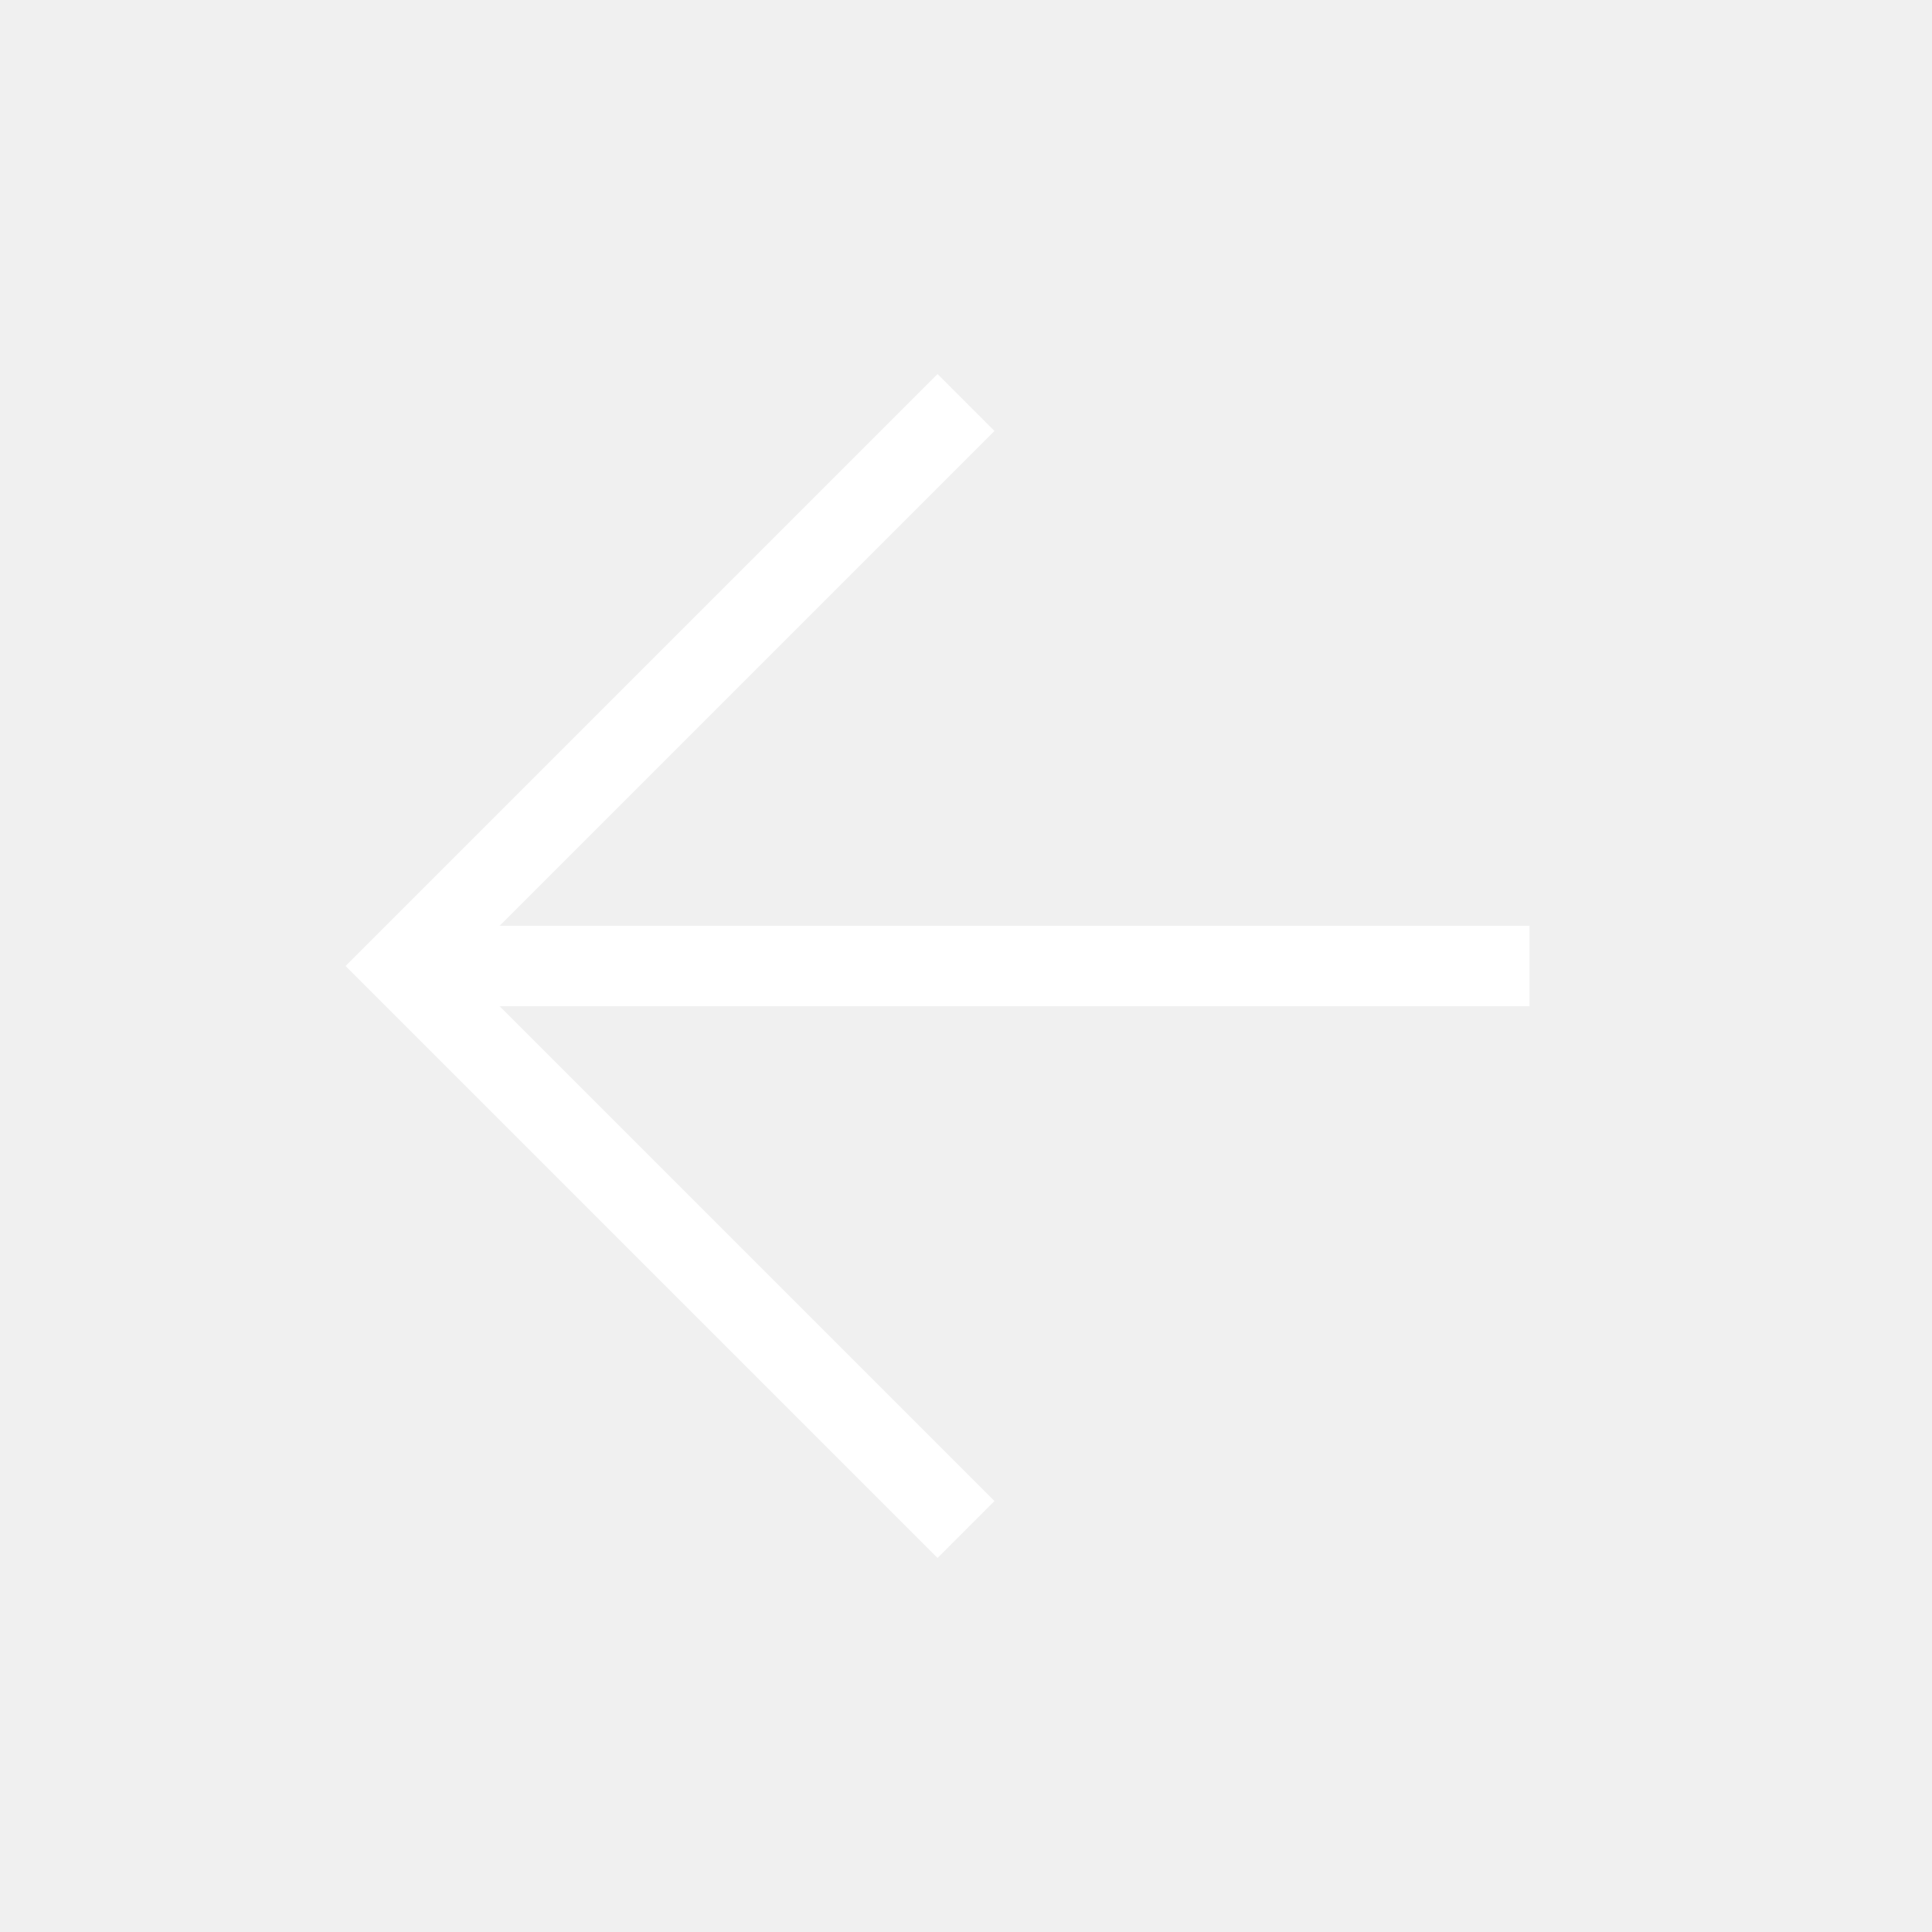
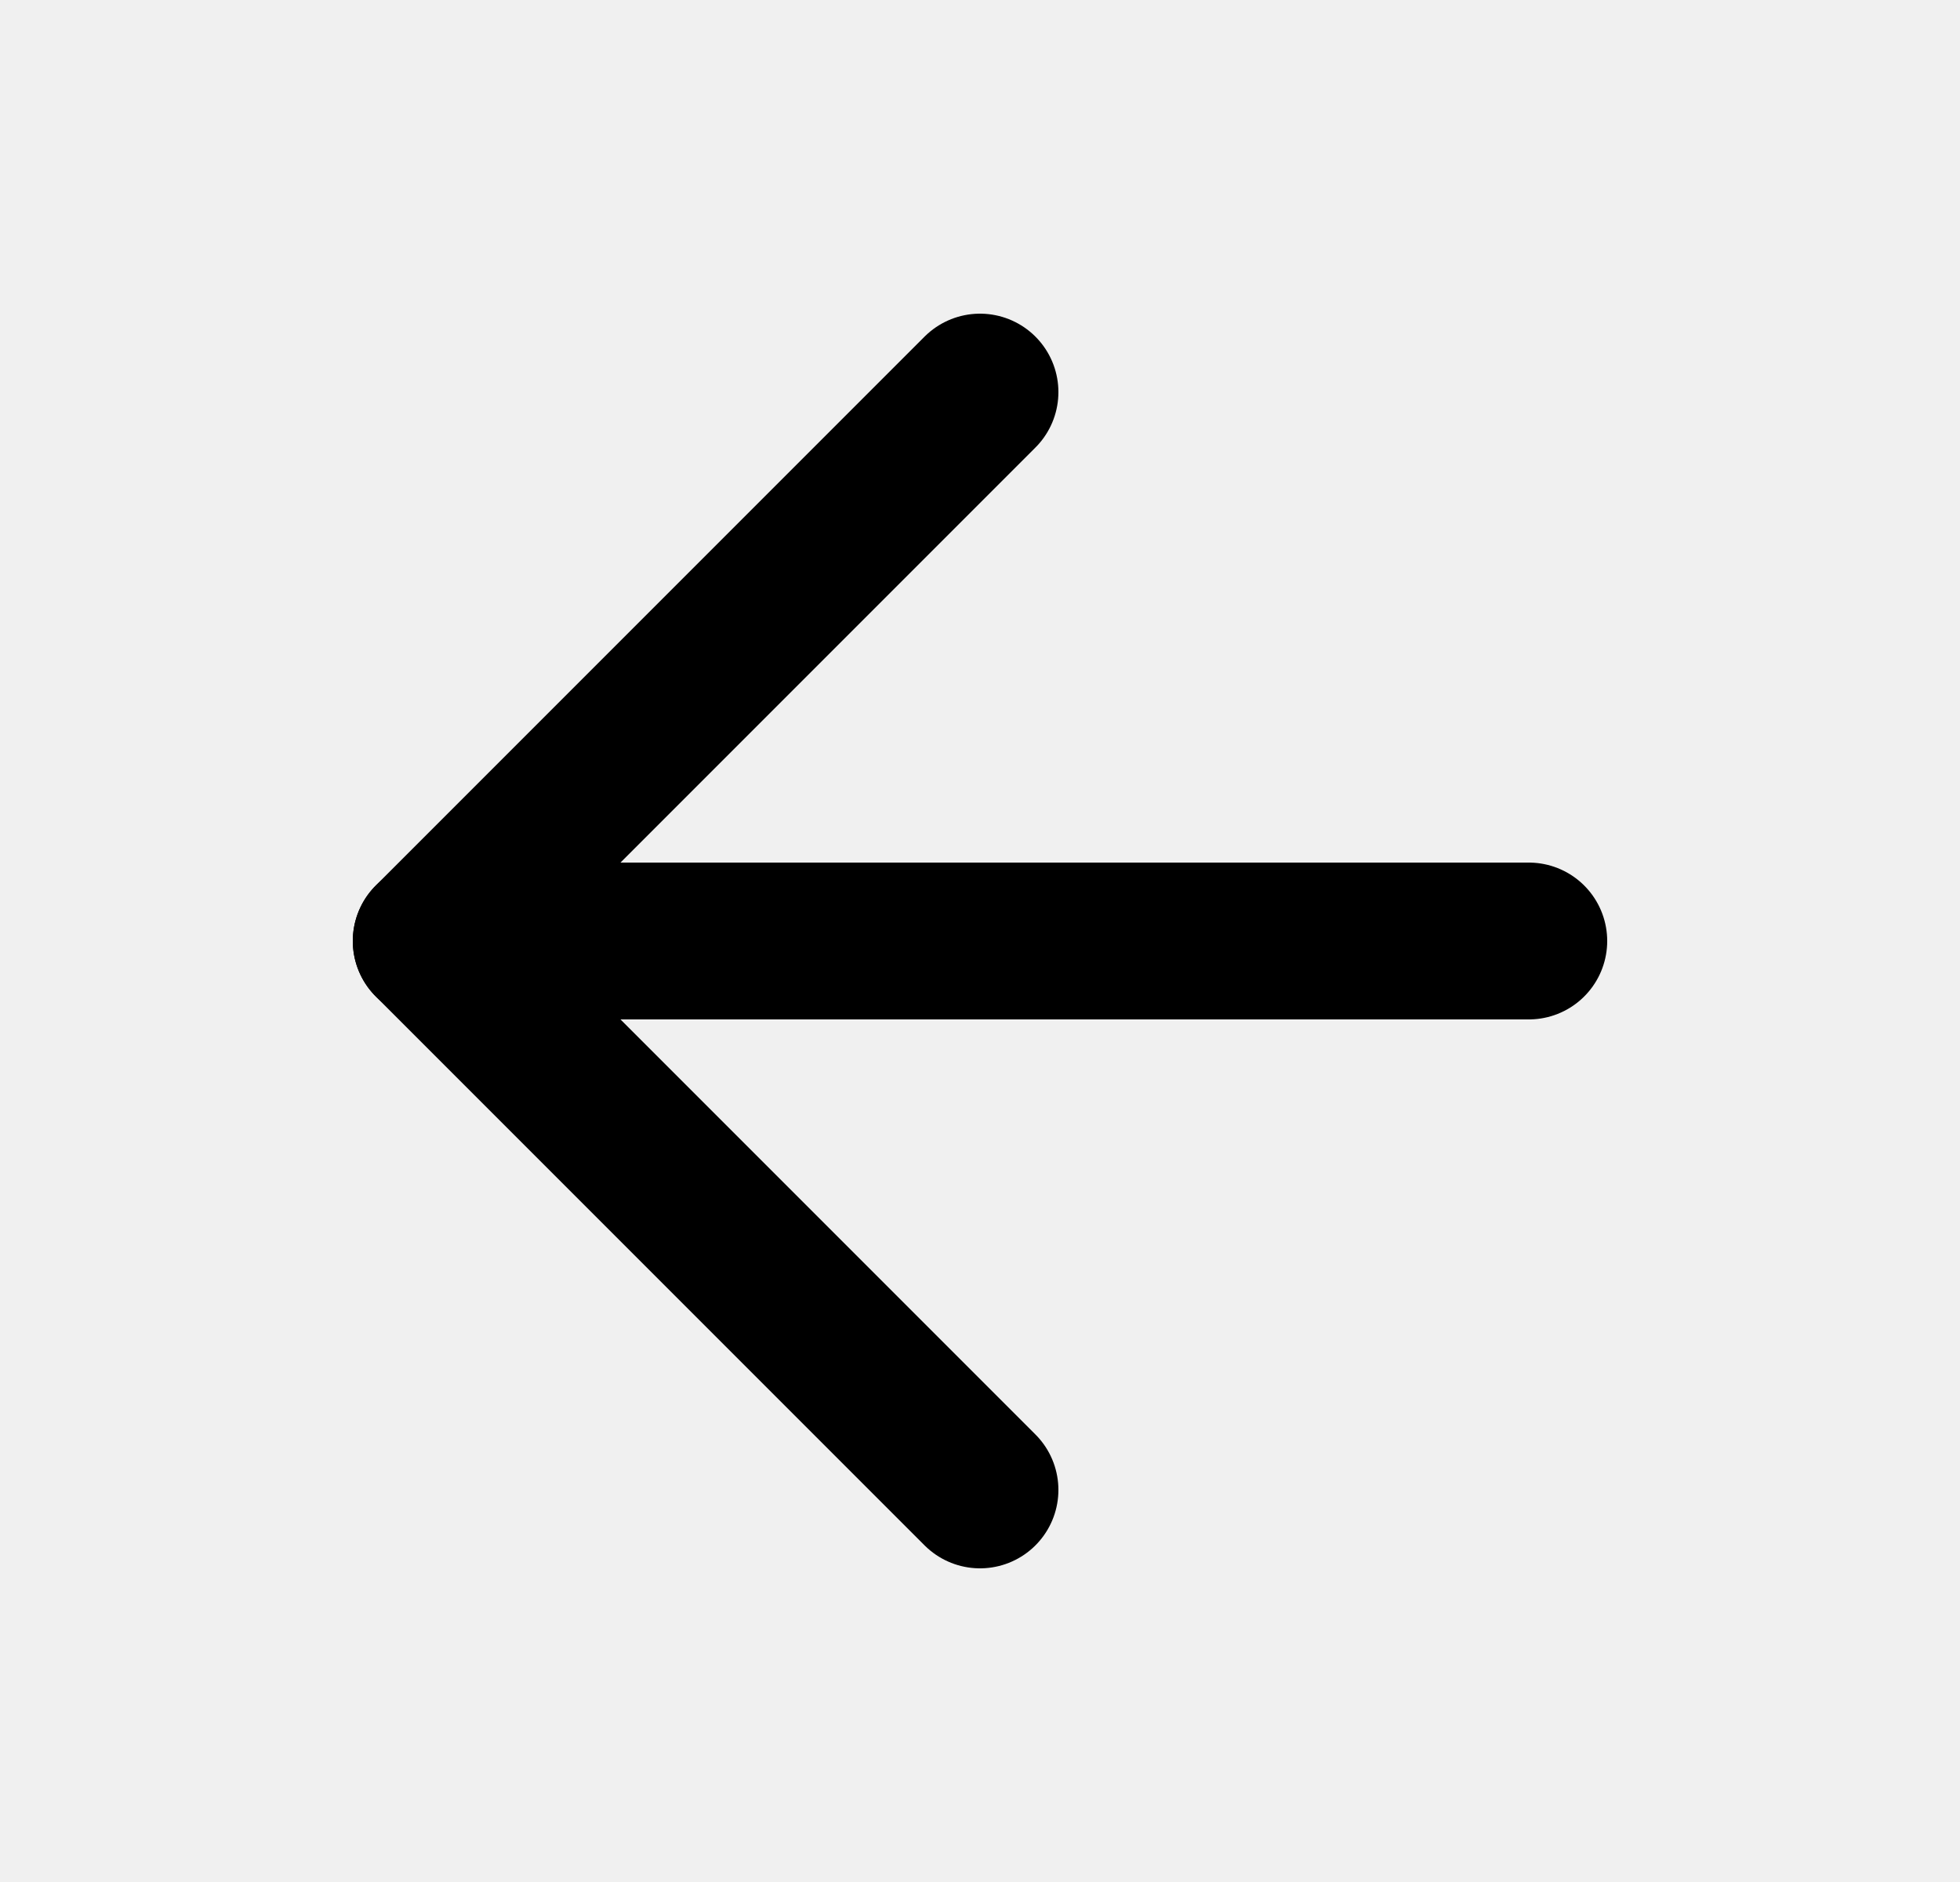
- <svg xmlns="http://www.w3.org/2000/svg" viewBox="0 0 24 24" fill="none">
-   <path d="M19 12H5" stroke="white" strokeWidth="2" strokeLinecap="round" strokeLinejoin="round" />
-   <path d="M12 19L5 12L12 5" stroke="white" strokeWidth="2" strokeLinecap="round" strokeLinejoin="round" />
+ <svg xmlns="http://www.w3.org/2000/svg" viewBox="0 0 25 24" fill="none">
+   <path d="M19.5 12H5.5" stroke="currentColor" stroke-width="2" stroke-linecap="round" stroke-linejoin="round" />
+   <path d="M12.5 19L5.5 12L12.5 5" stroke="currentColor" stroke-width="2" stroke-linecap="round" stroke-linejoin="round" />
</svg>
